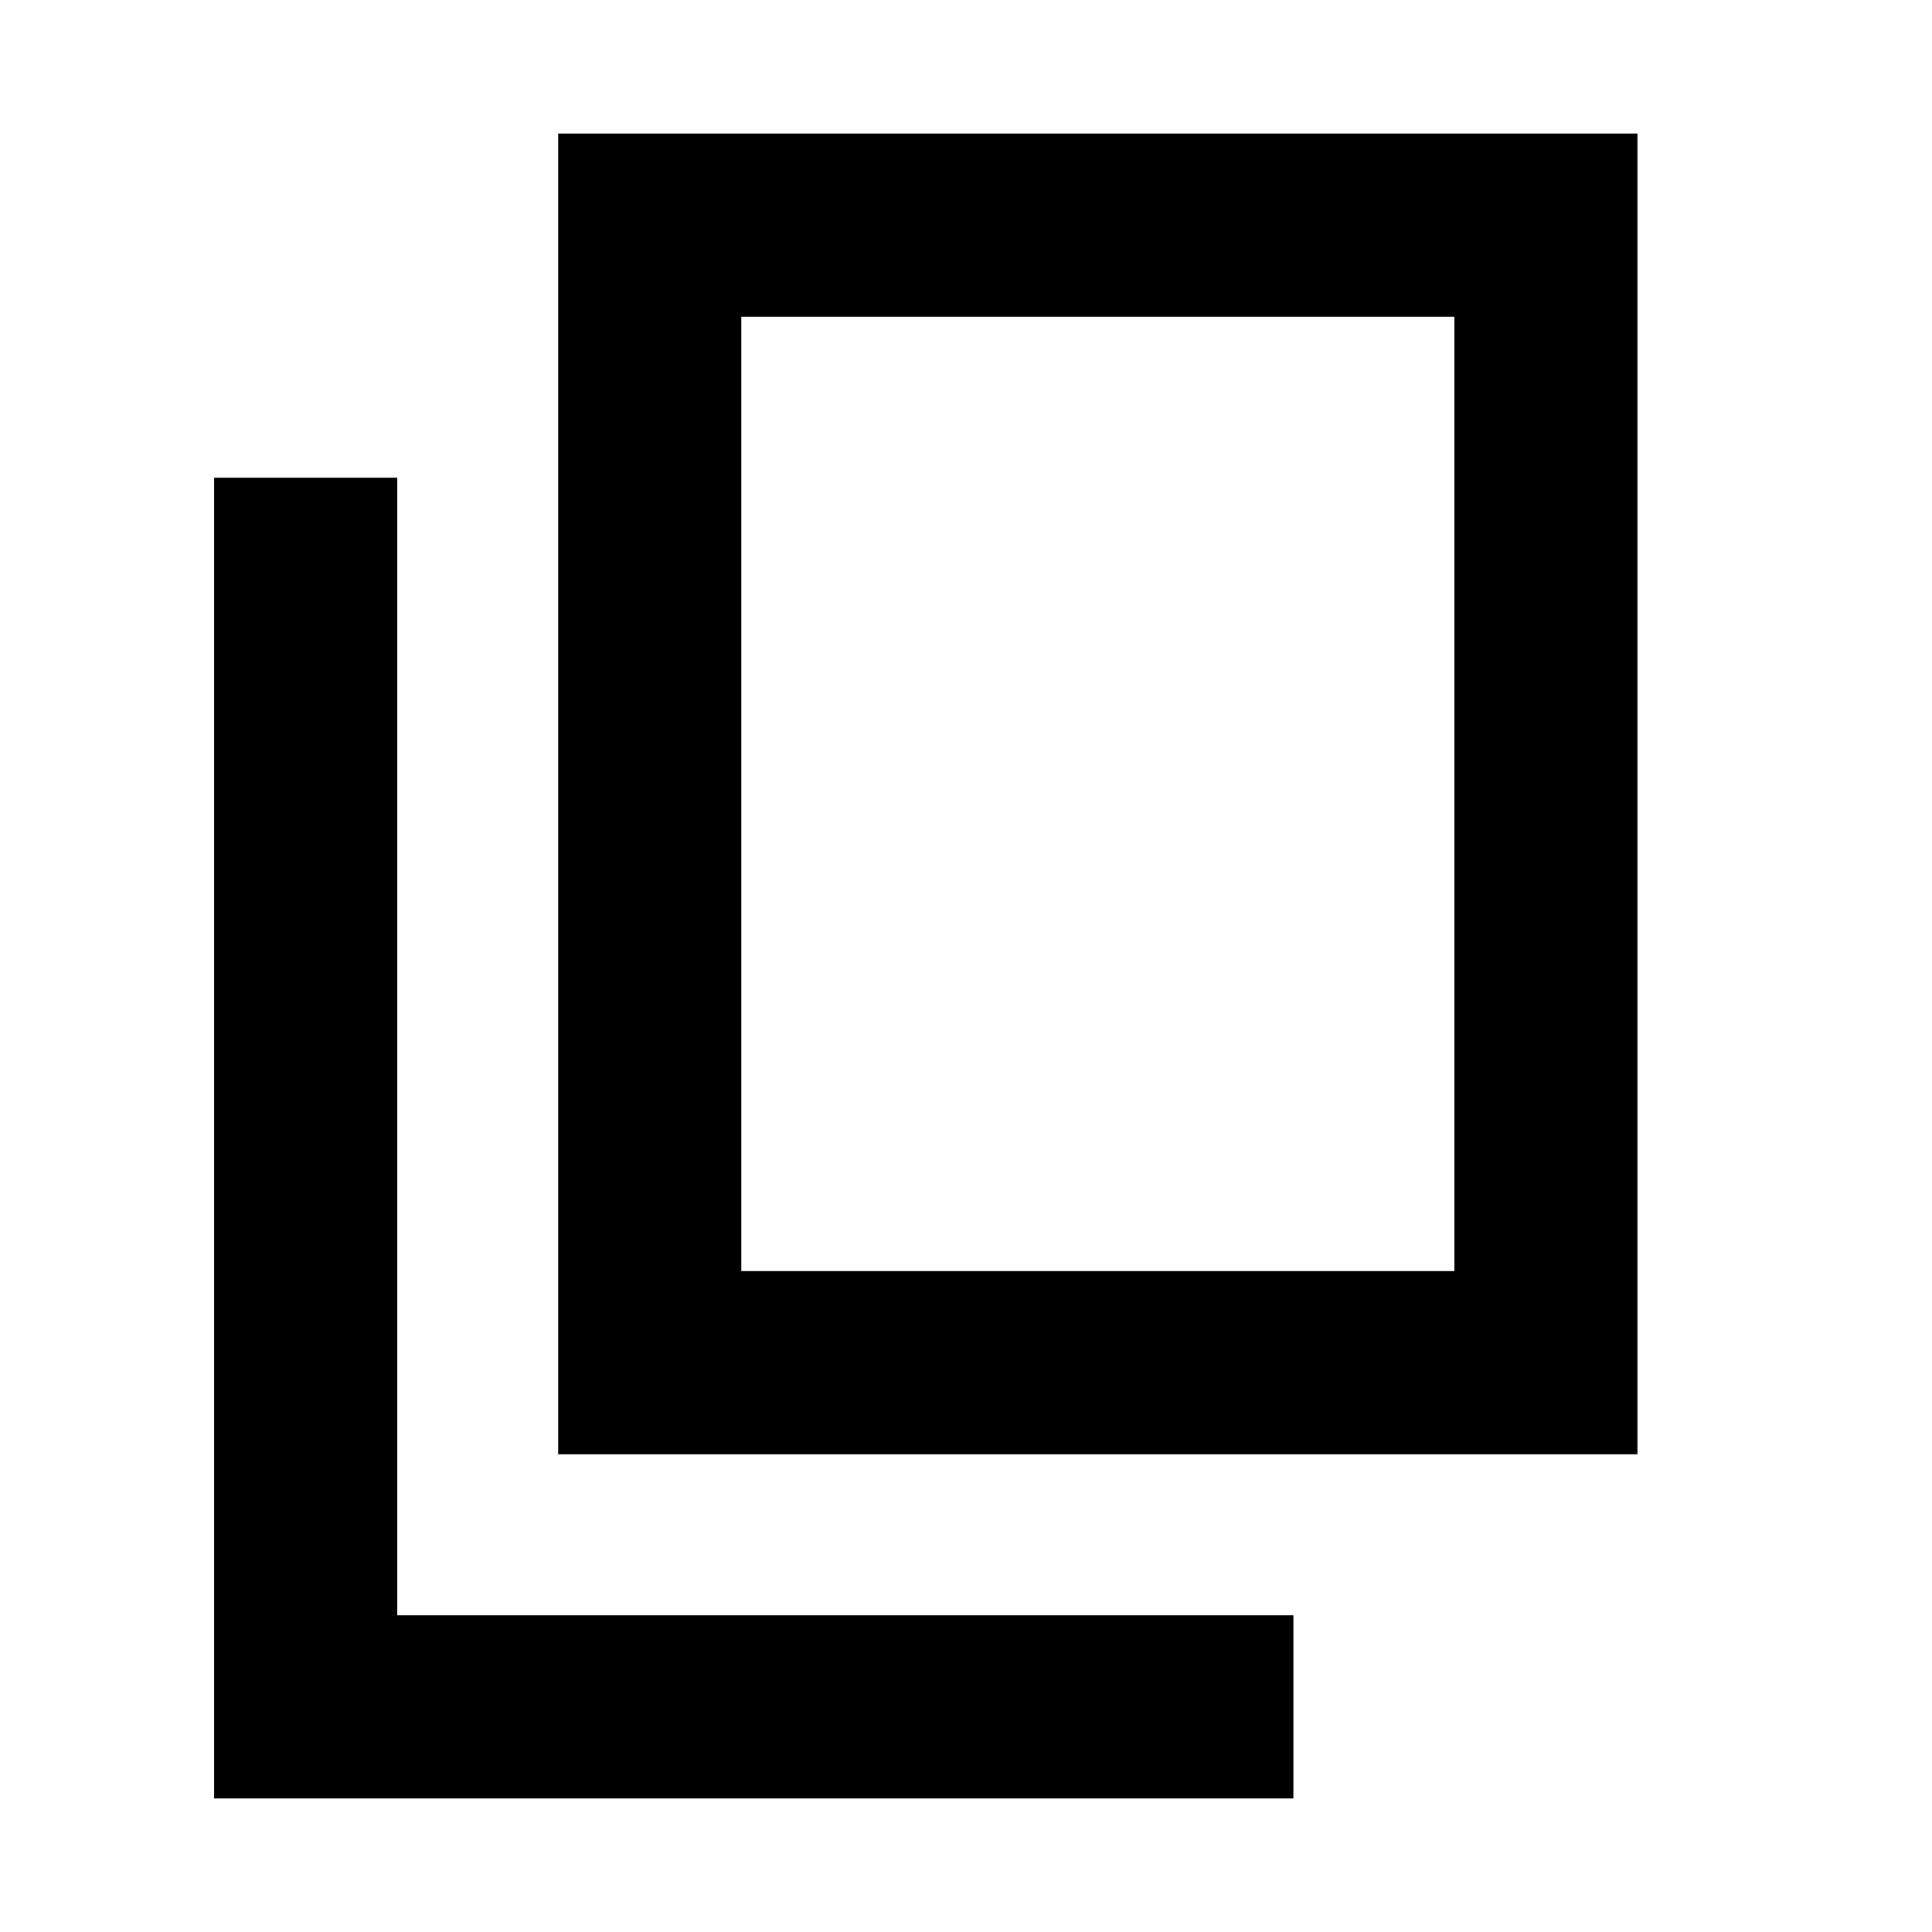
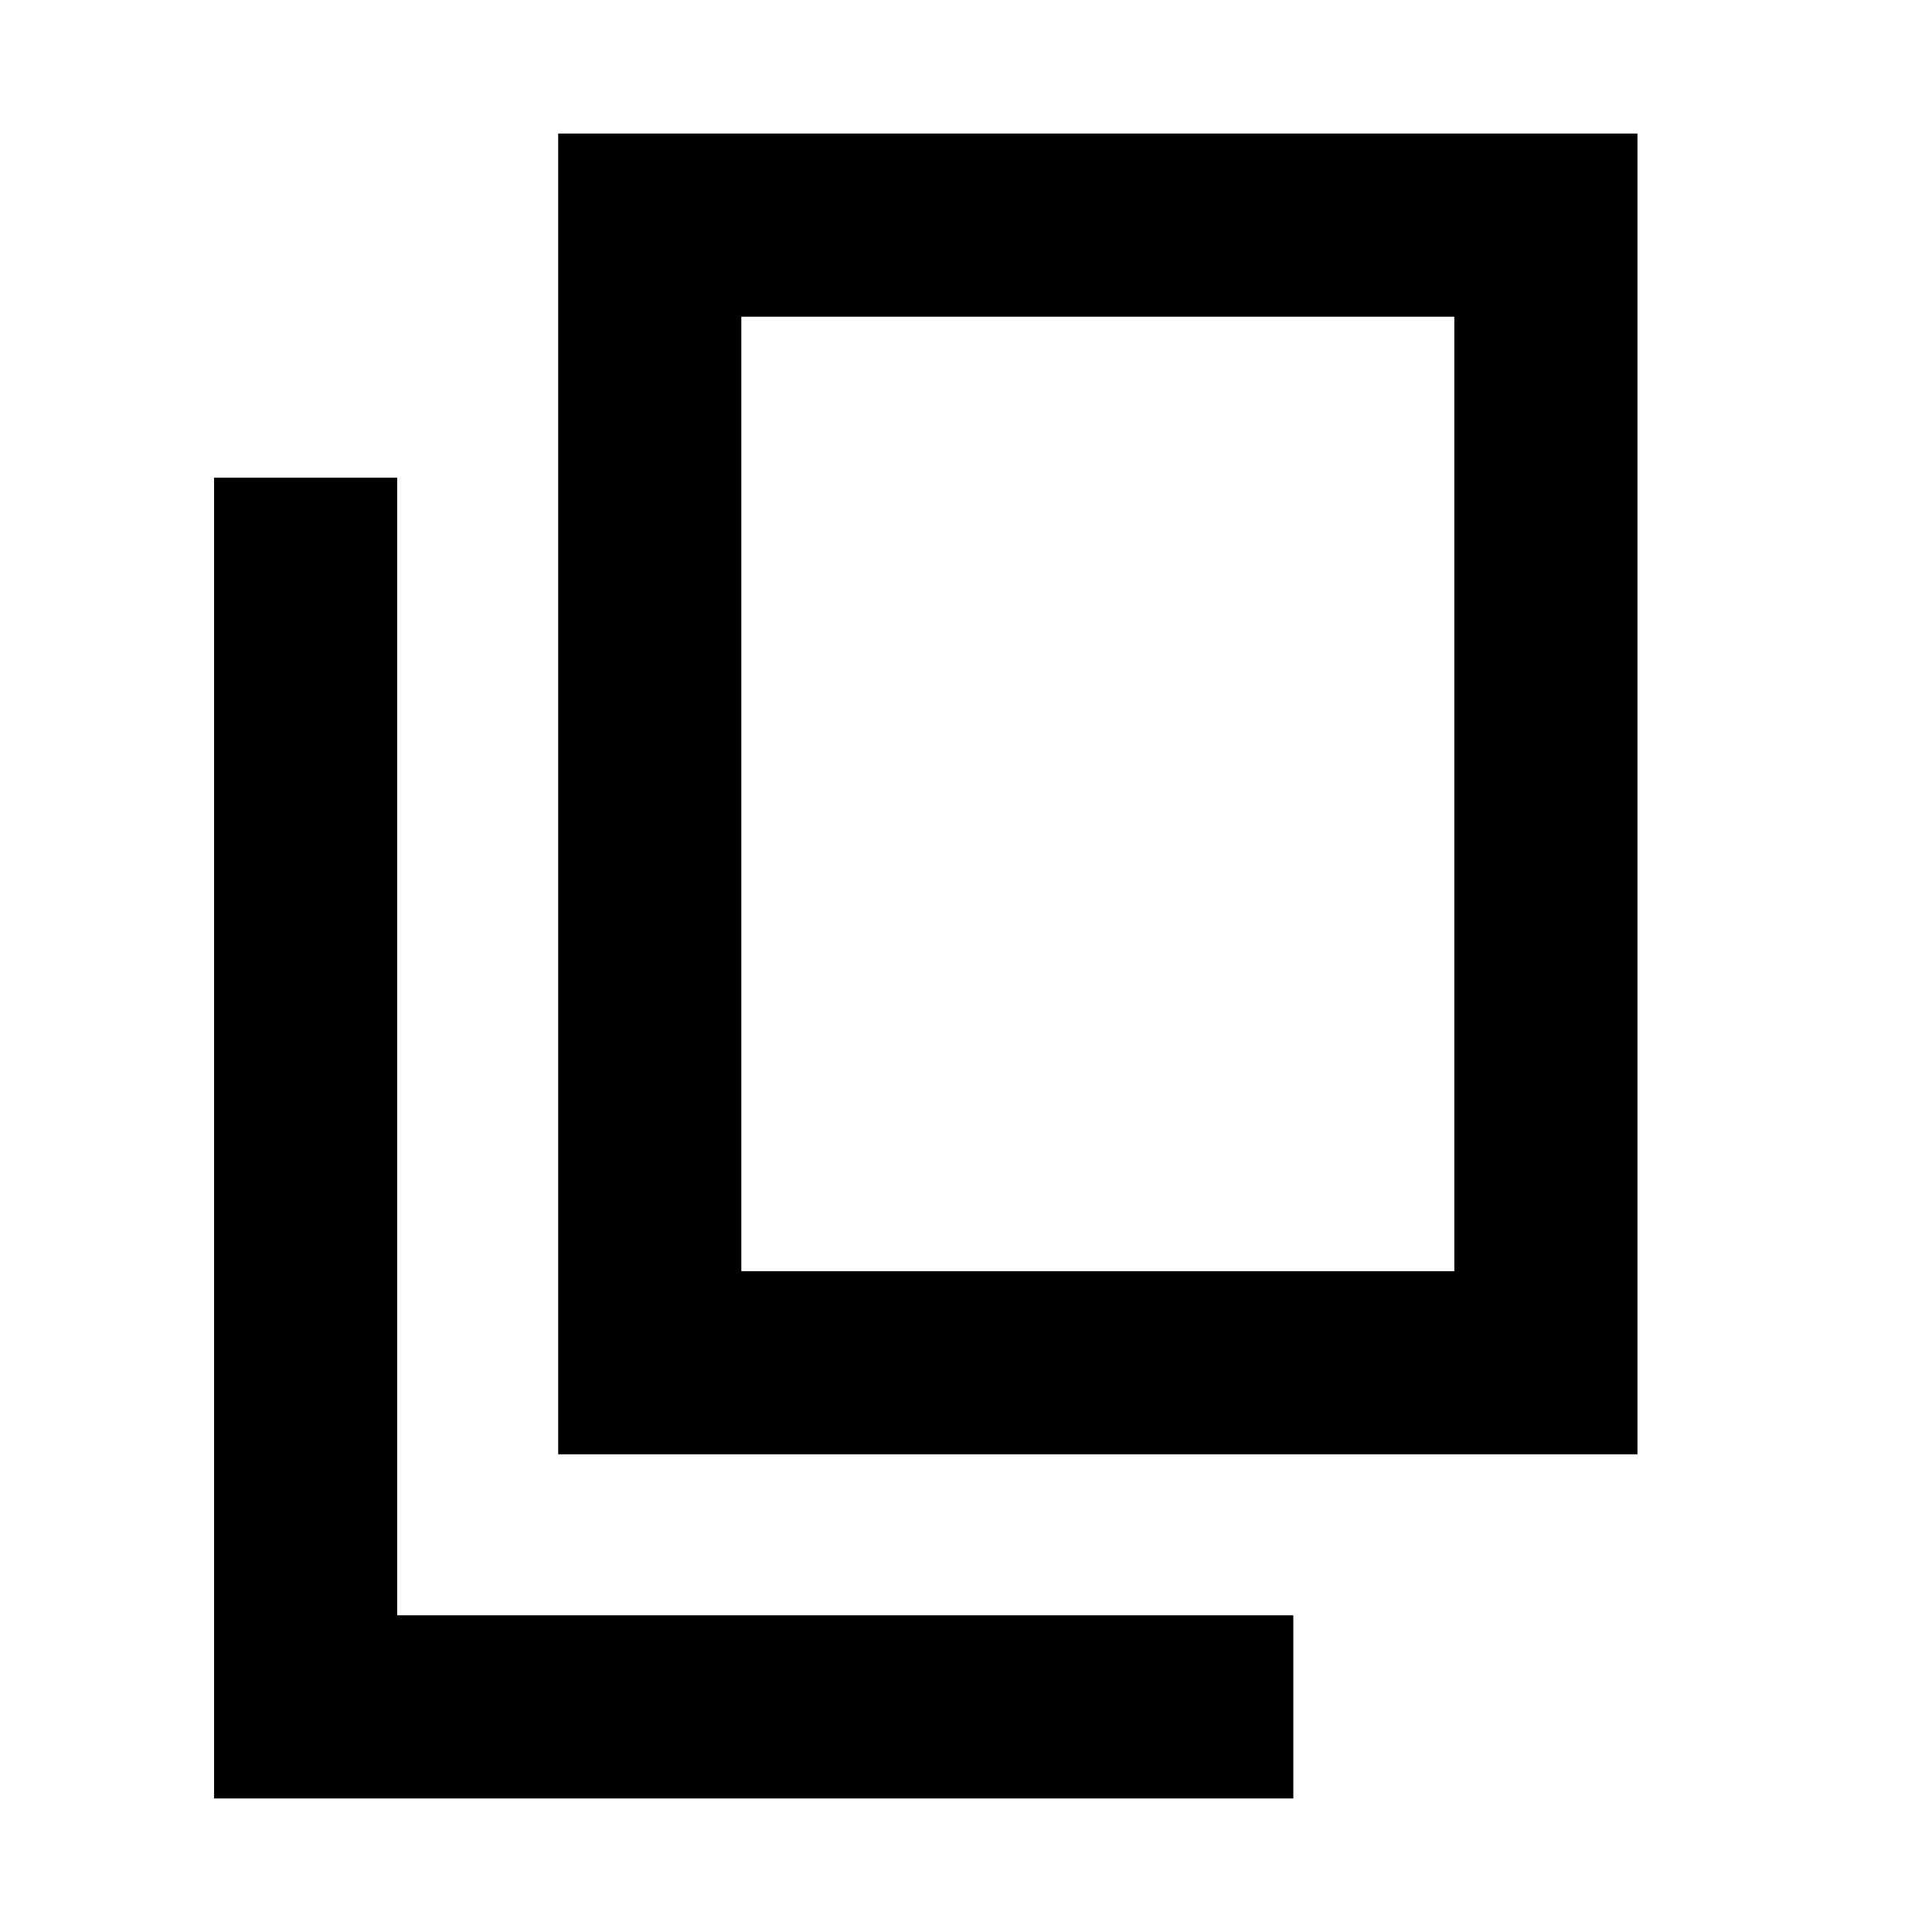
- <svg xmlns="http://www.w3.org/2000/svg" fill="none" viewBox="0 0 24 24">
-   <mask id="a" width="24" height="24" x="0" y="0" maskUnits="userSpaceOnUse" style="mask-type:alpha">
-     <path fill="currentColor" d="M0 0H24V24H0z" />
+ <svg xmlns="http://www.w3.org/2000/svg" width="24" height="24" viewBox="0 0 24 24" fill="none">
+   <mask id="mask0_1733_121" style="mask-type:alpha" maskUnits="userSpaceOnUse" x="0" y="0" width="24" height="24">
+     <rect width="24" height="24" fill="currentColor" />
  </mask>
-   <g mask="url(#a)">
-     <path fill="currentColor" d="M6.934 18.066V1.659h13.407v16.407H6.934zM9.21 15.79h8.857V3.934H9.209v11.857zm-6.55 6.55V5.934h2.275v14.132h11.132v2.275H2.659z" />
+   <g mask="url(#mask0_1733_121)">
+     <path d="M6.934 18.066V1.659H20.341V18.066H6.934ZM9.209 15.791H18.066V3.934H9.209V15.791ZM2.659 22.341V5.934H4.934V20.066H16.066V22.341H2.659Z" fill="currentColor" />
  </g>
</svg>
